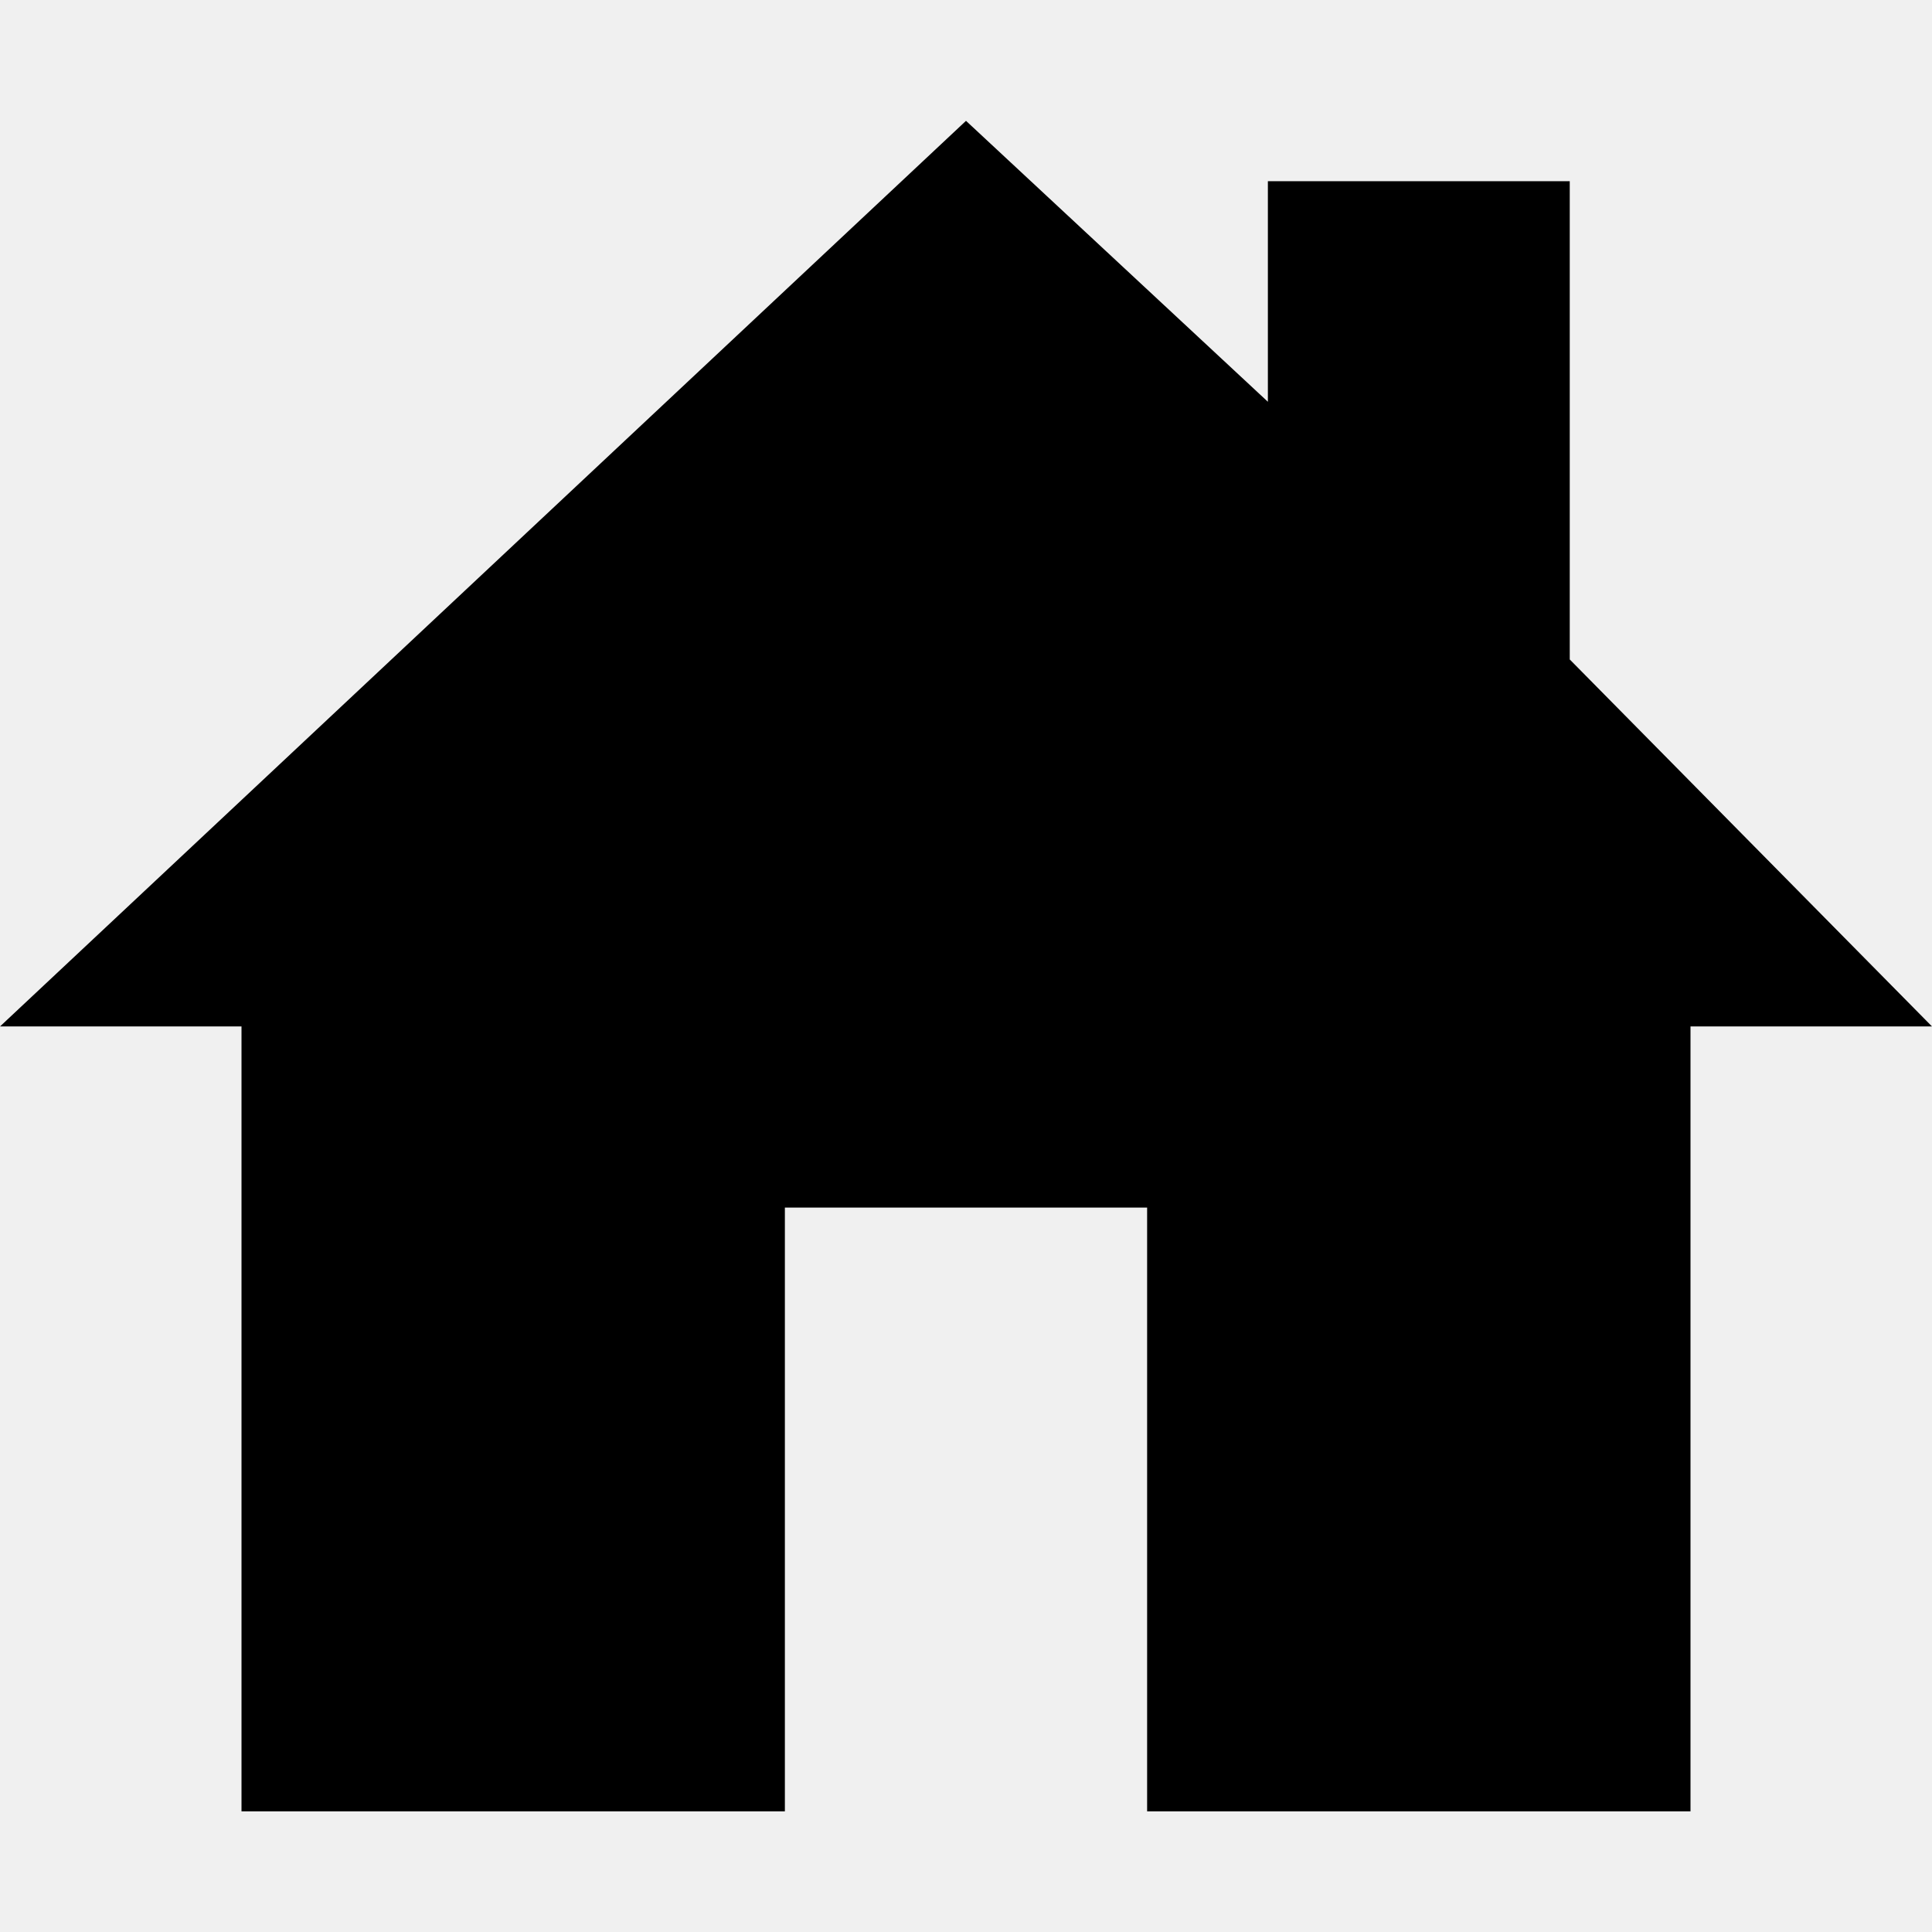
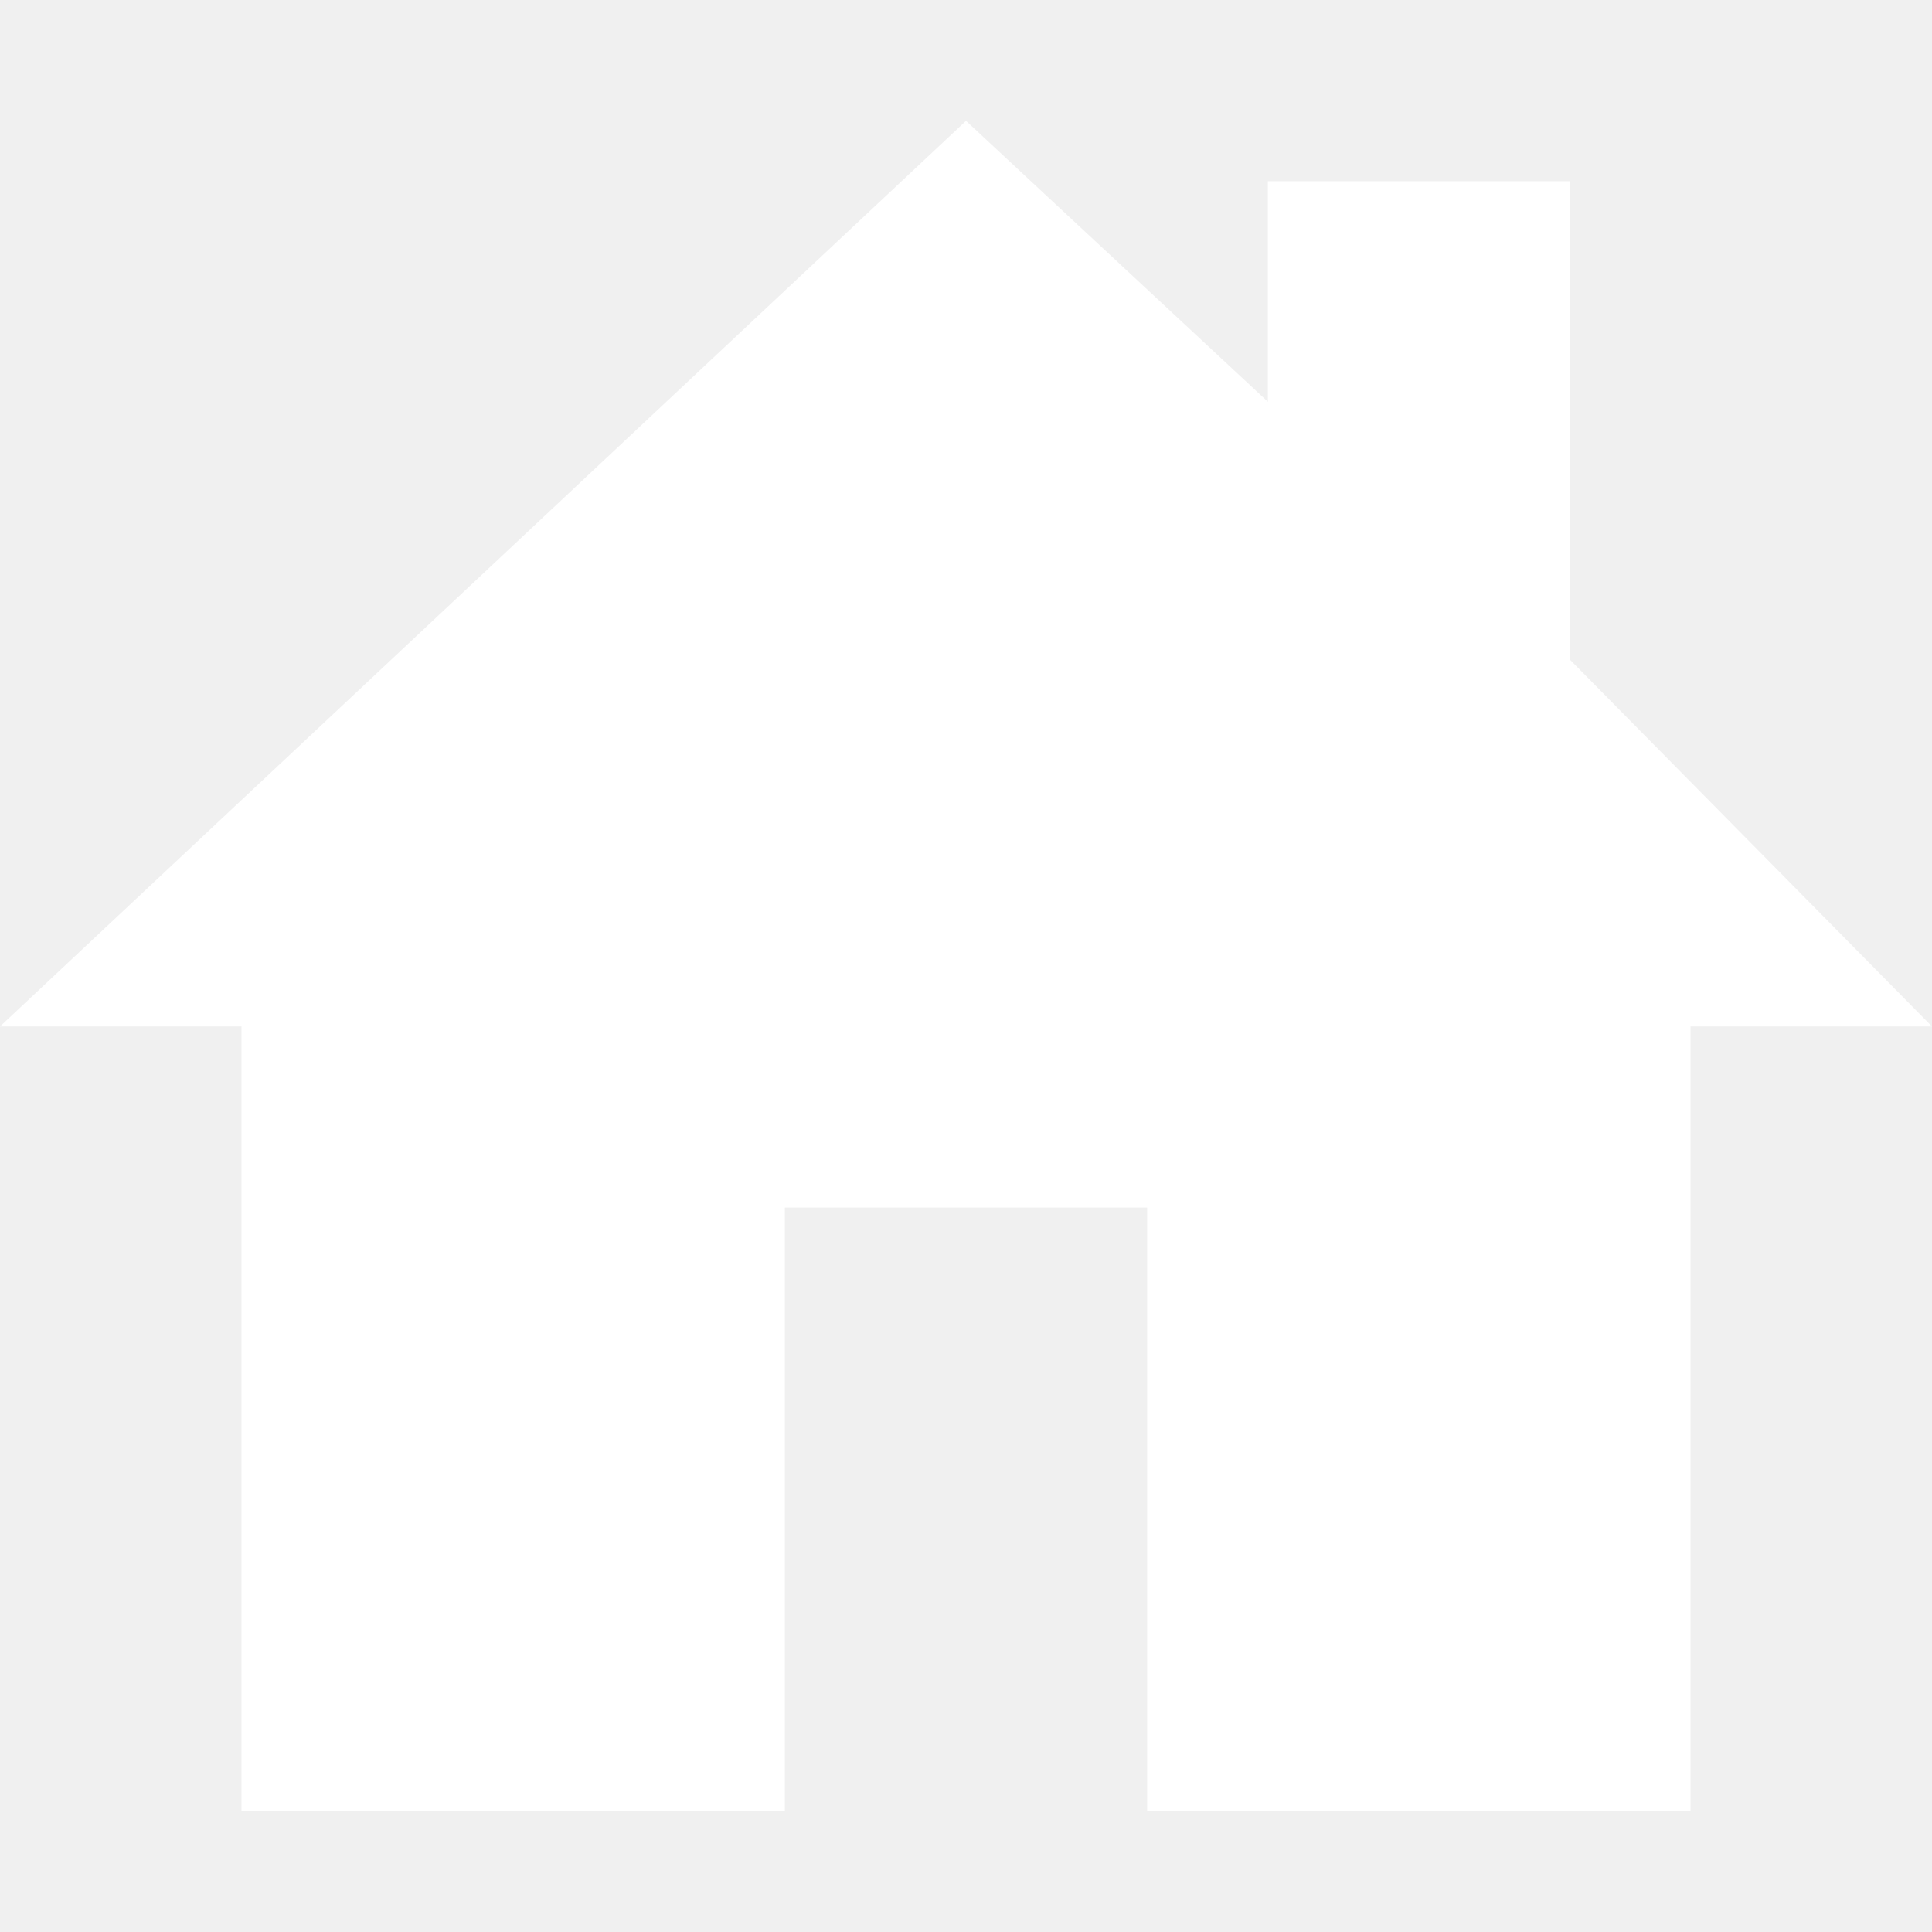
<svg xmlns="http://www.w3.org/2000/svg" width="24" height="24" viewBox="0 0 24 24" fill="none">
  <g id="IONIcon/H/home/sharp" clip-path="url(#clip0_27_4928)">
-     <path id="Vector" d="M19.5 8.192V2.251H15.75V4.991L12 1.501L0 12.751H3V22.501H9.75V15.001H14.25V22.501H21V12.751H24L19.5 8.192Z" fill="black" />
+     <path id="Vector" d="M19.5 8.192V2.251H15.75V4.991L12 1.501L0 12.751H3V22.501H9.75V15.001H14.25V22.501H21V12.751H24L19.5 8.192Z" fill="white" />
  </g>
  <defs>
    <clipPath id="clip0_27_4928">
      <rect width="24" height="24" fill="white" transform="translate(-3.05176e-05 -0.000488281)" />
    </clipPath>
  </defs>
</svg>
